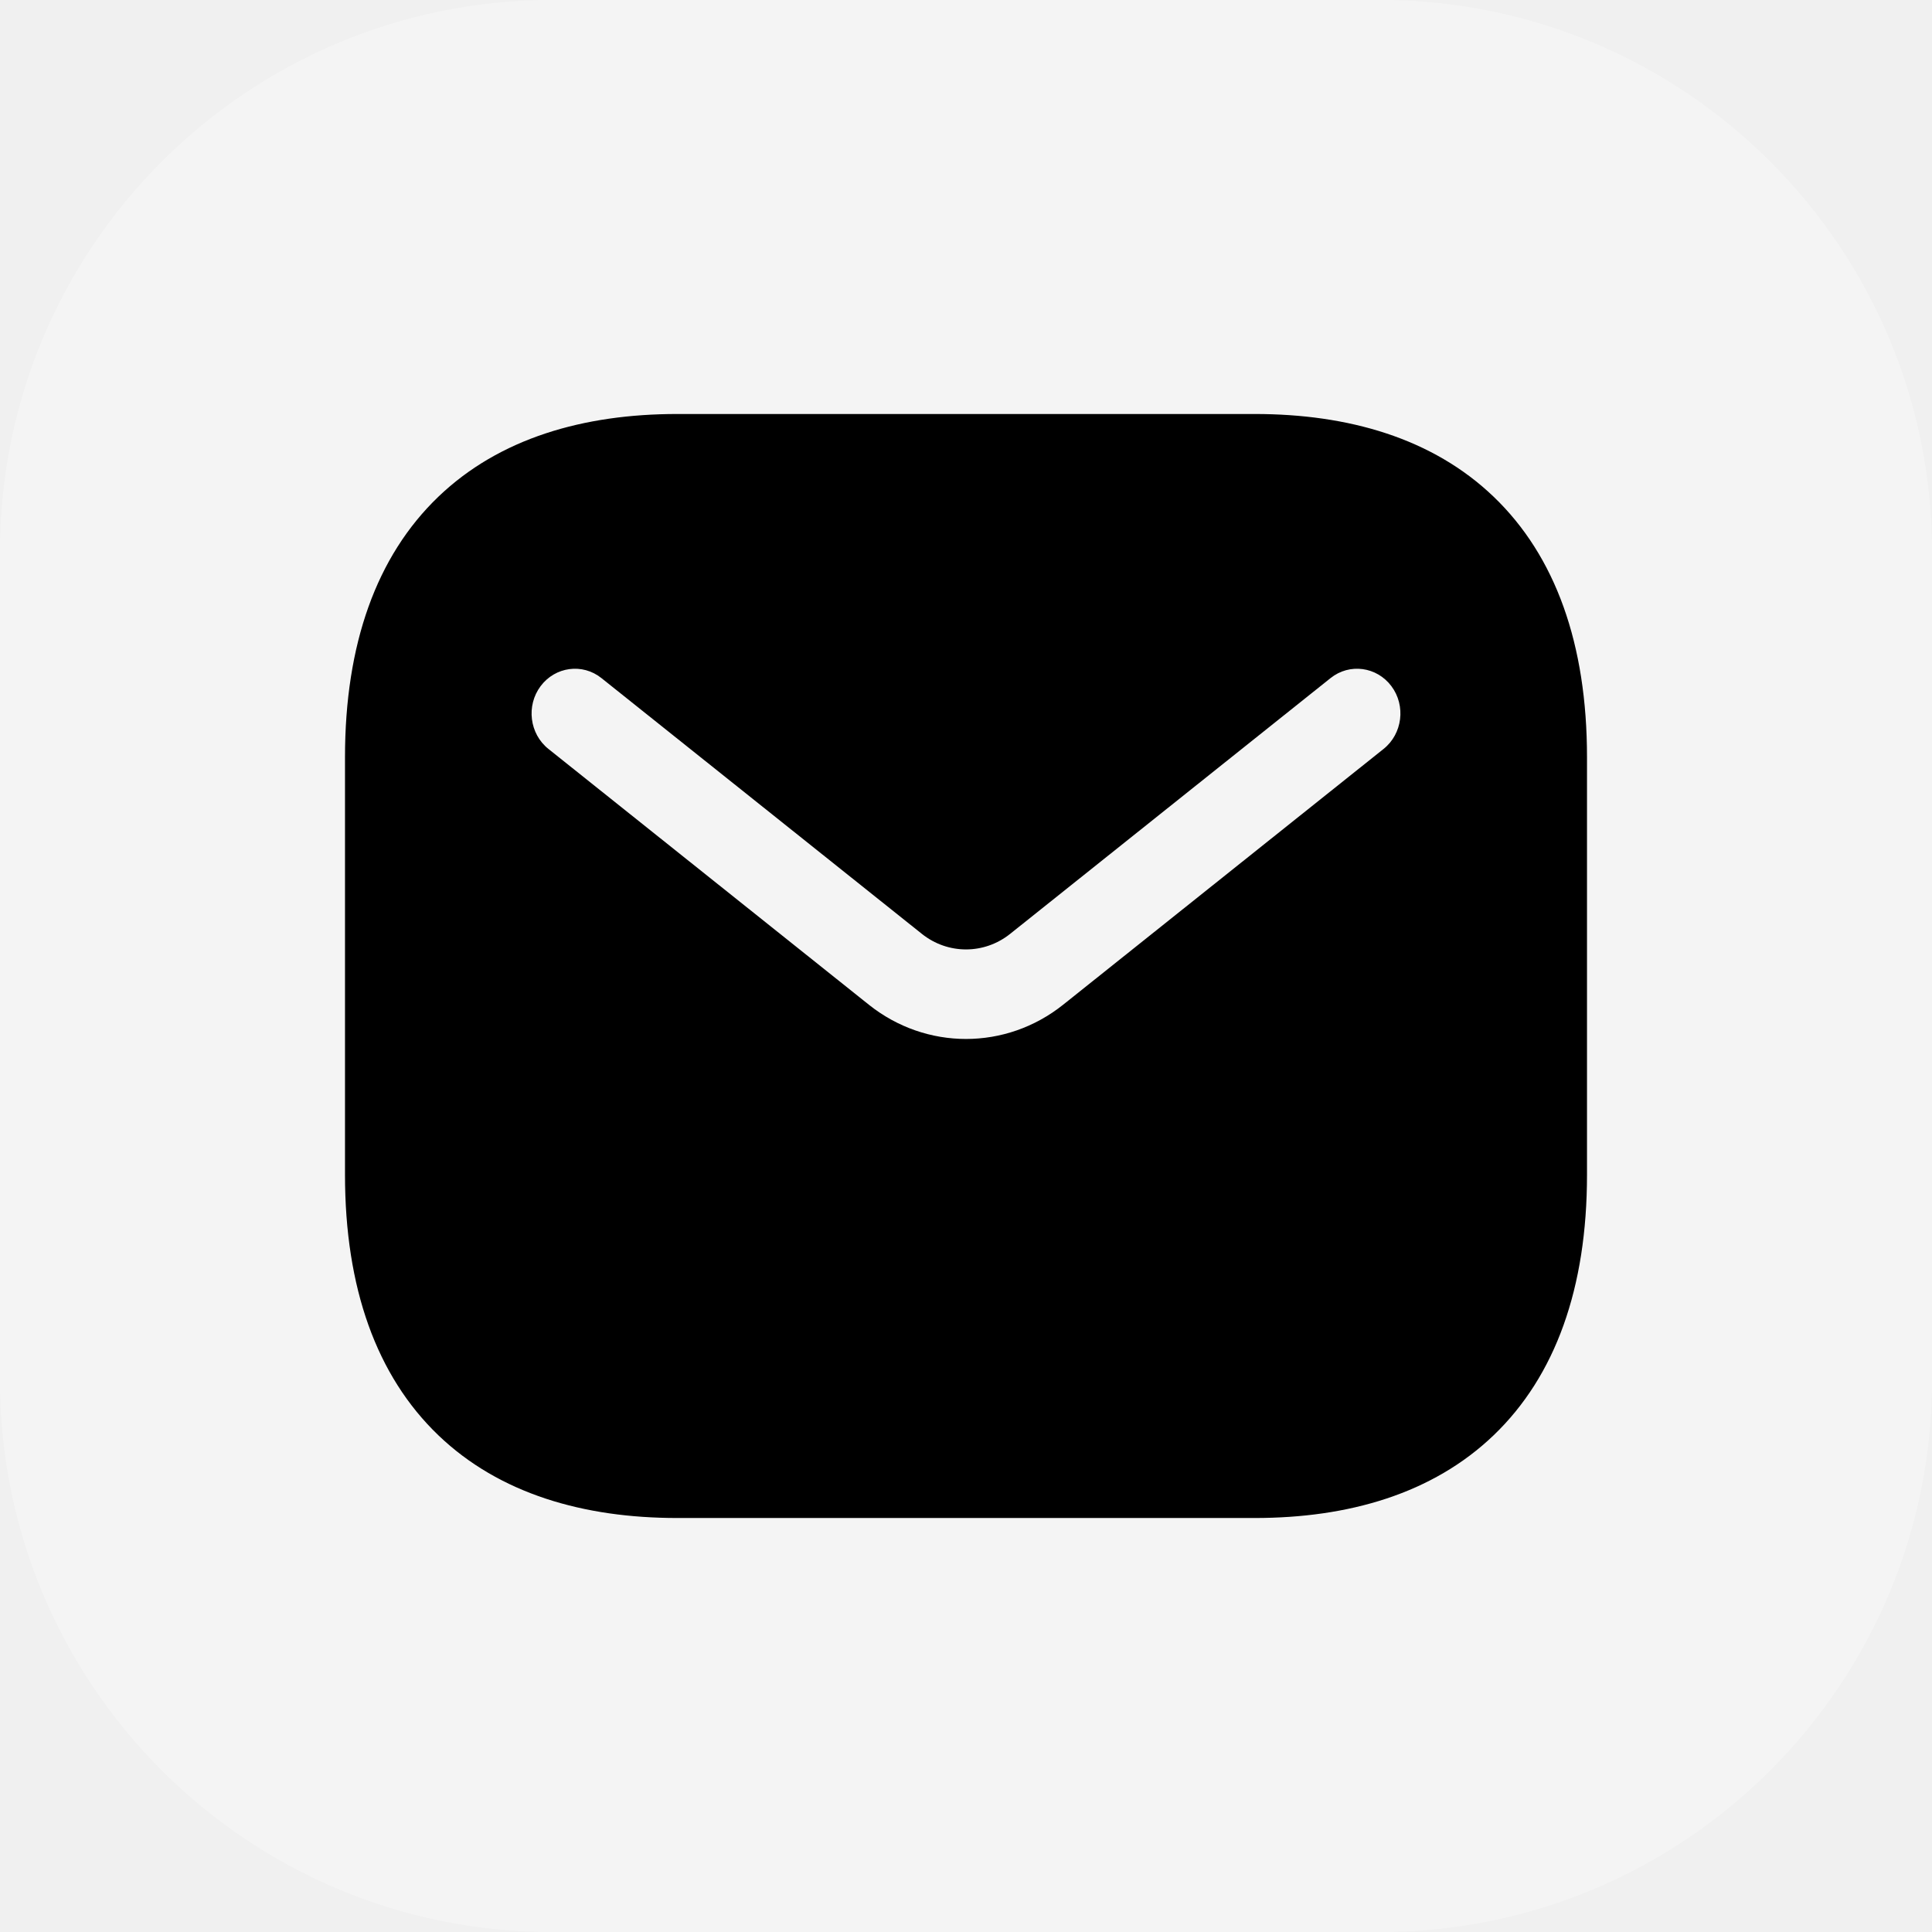
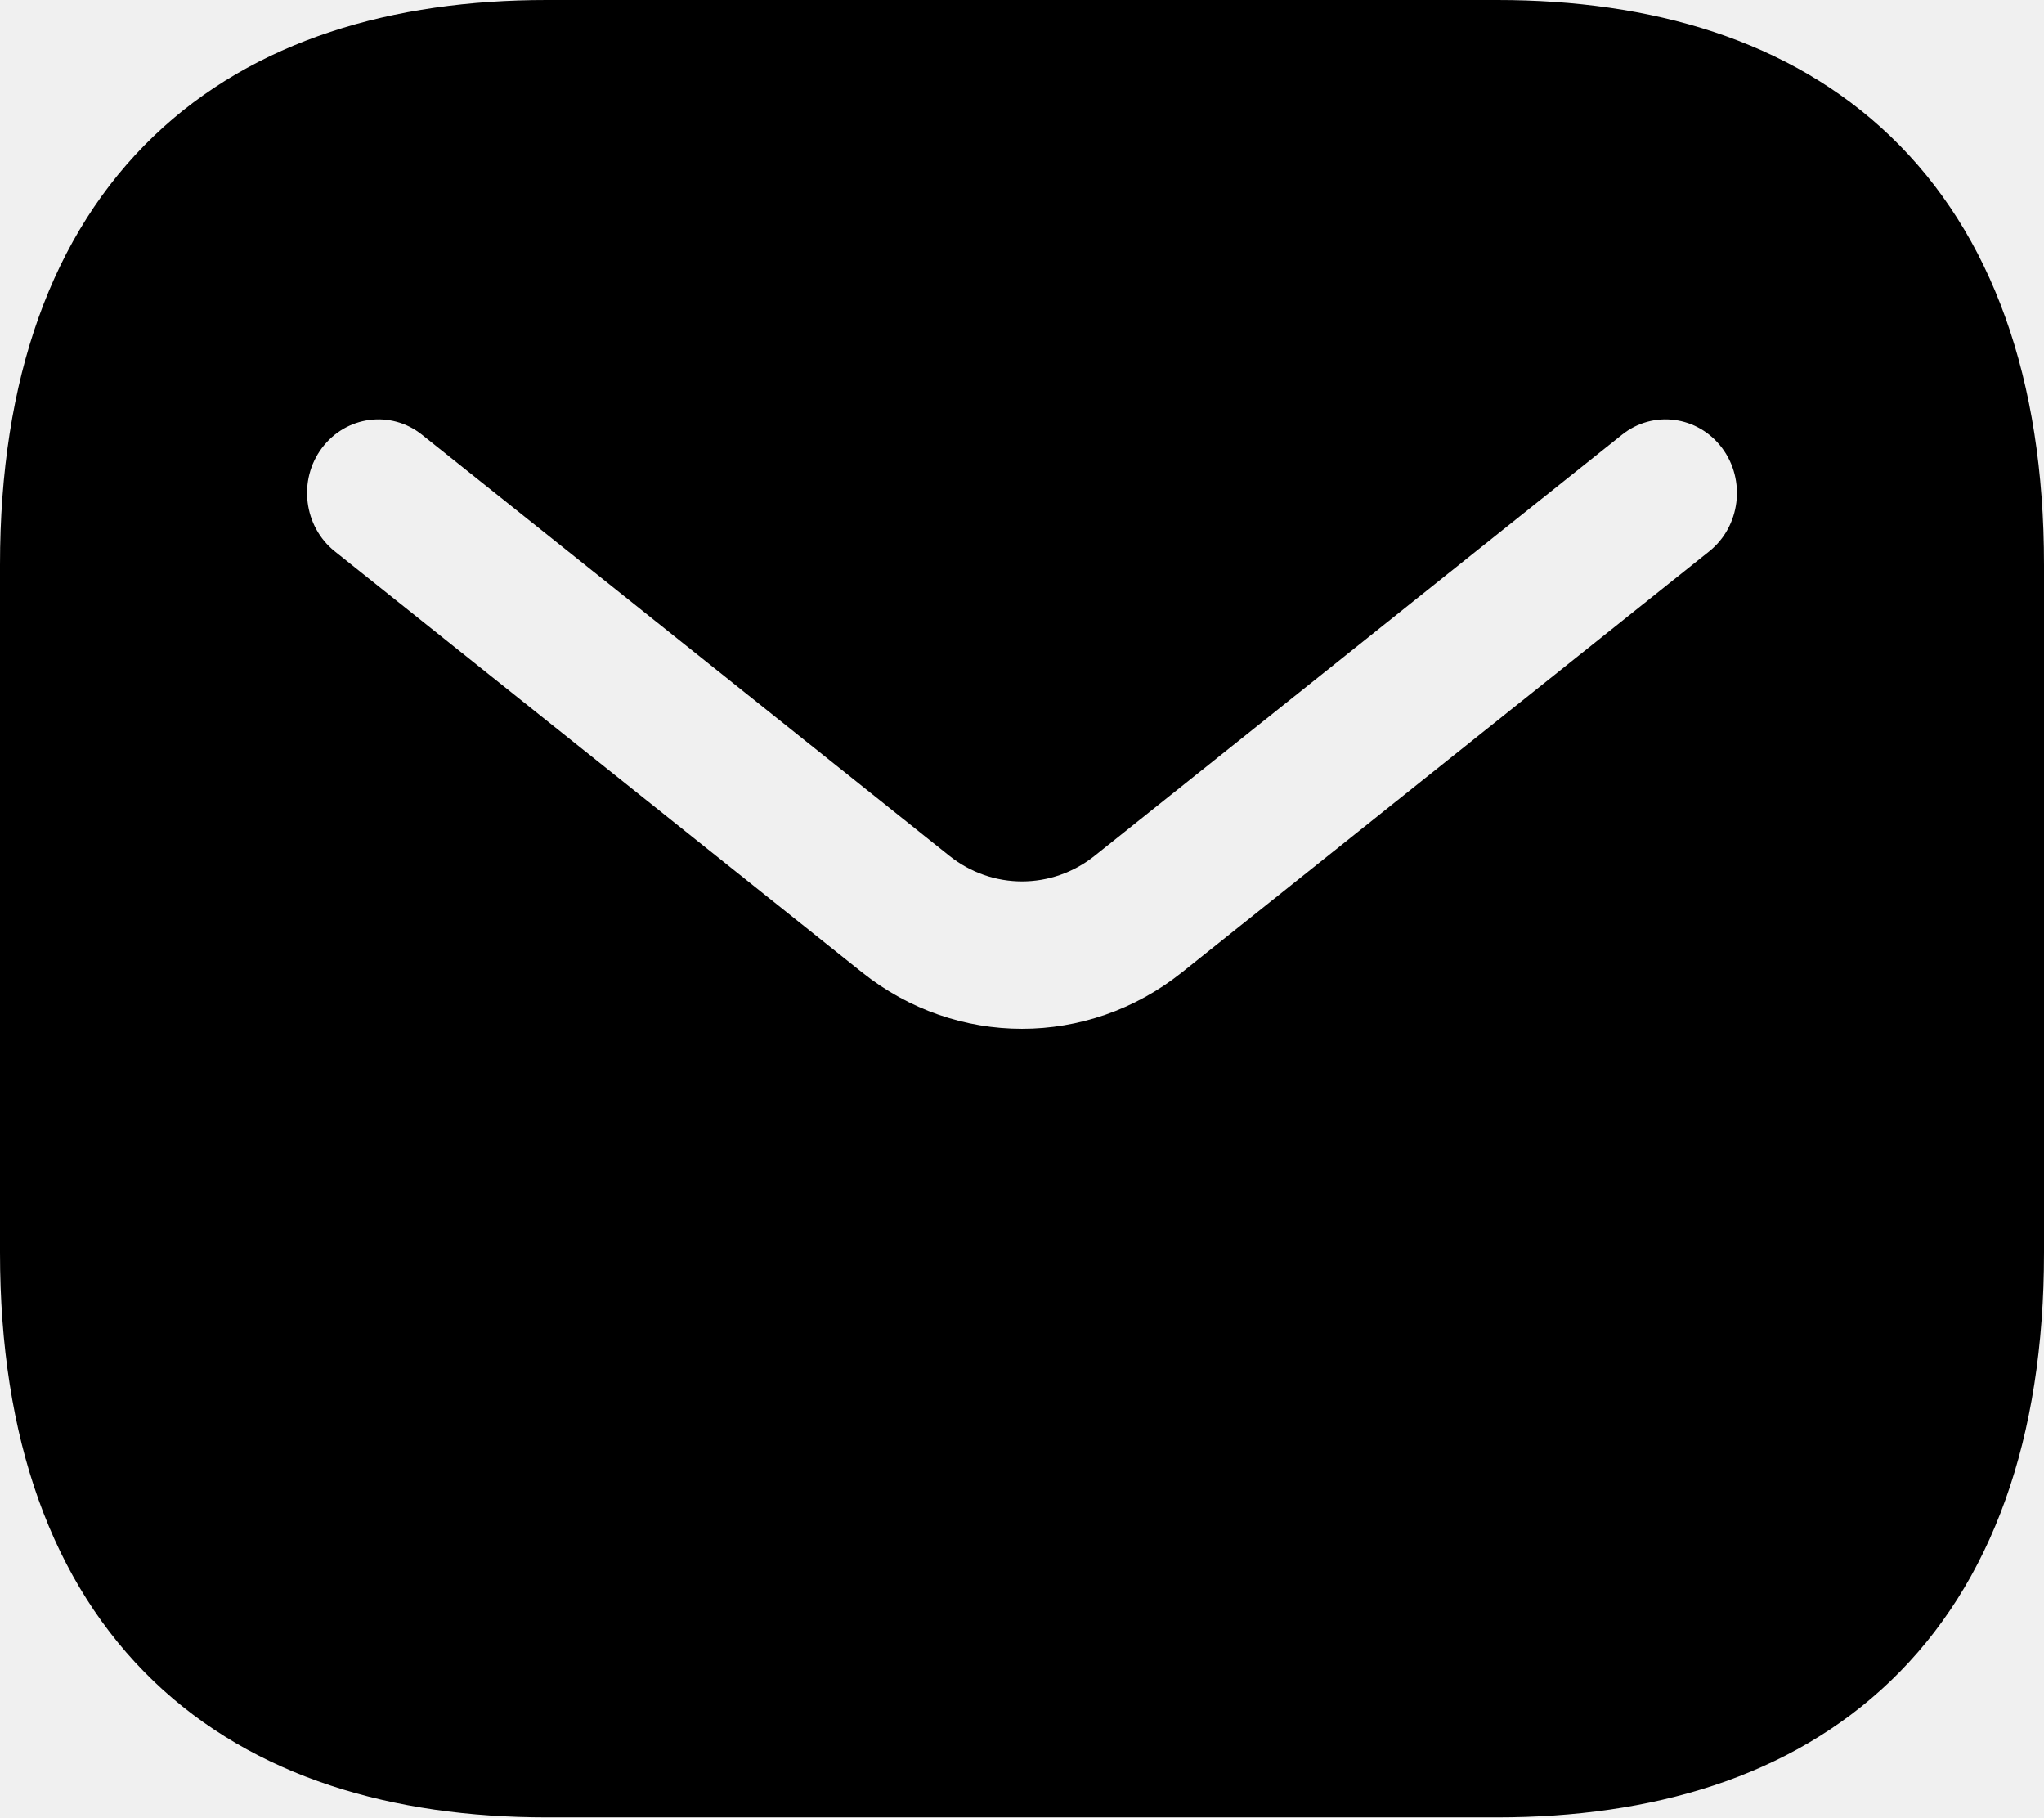
- <svg xmlns="http://www.w3.org/2000/svg" viewBox="0 0 28 28" fill="none">
-   <rect width="28" height="28" rx="8" fill="white" fill-opacity="0.3" />
-   <path fill-rule="evenodd" clip-rule="evenodd" d="M9.814 6C8.462 6 7.239 6.349 6.352 7.2C5.456 8.06 5 9.336 5 10.973V17.027C5 18.664 5.456 19.94 6.352 20.8C7.239 21.651 8.462 22 9.814 22H18.186C19.538 22 20.761 21.651 21.648 20.8C22.544 19.94 23 18.664 23 17.027V10.973C23 9.336 22.544 8.06 21.648 7.2C20.761 6.349 19.538 6 18.186 6H9.814ZM20.052 10.854C20.326 10.635 20.377 10.227 20.165 9.944C19.953 9.661 19.558 9.608 19.284 9.827L14.64 13.534C14.263 13.835 13.737 13.835 13.36 13.534L8.716 9.827C8.442 9.608 8.047 9.661 7.835 9.944C7.623 10.227 7.674 10.635 7.948 10.854L12.592 14.561C13.421 15.223 14.579 15.223 15.408 14.561L20.052 10.854Z" fill="black" />
+ <svg xmlns="http://www.w3.org/2000/svg" viewBox="0 0 18 16" fill="none">
+   <path fill-rule="evenodd" clip-rule="evenodd" d="M4.814 0C3.462 0 2.239 0.349 1.352 1.2C0.456 2.06 0 3.336 0 4.973V11.027C0 12.664 0.456 13.94 1.352 14.8C2.239 15.651 3.462 16 4.814 16H13.186C14.538 16 15.761 15.651 16.648 14.8C17.544 13.94 18 12.664 18 11.027V4.973C18 3.336 17.544 2.06 16.648 1.2C15.761 0.349 14.538 0 13.186 0H4.814ZM15.052 4.854C15.326 4.635 15.377 4.227 15.165 3.944C14.953 3.661 14.558 3.608 14.284 3.827L9.64 7.534C9.263 7.835 8.737 7.835 8.36 7.534L3.716 3.827C3.442 3.608 3.047 3.661 2.835 3.944C2.623 4.227 2.674 4.635 2.948 4.854L7.592 8.561C8.421 9.223 9.579 9.223 10.408 8.561L15.052 4.854Z" fill="black" />
</svg>
